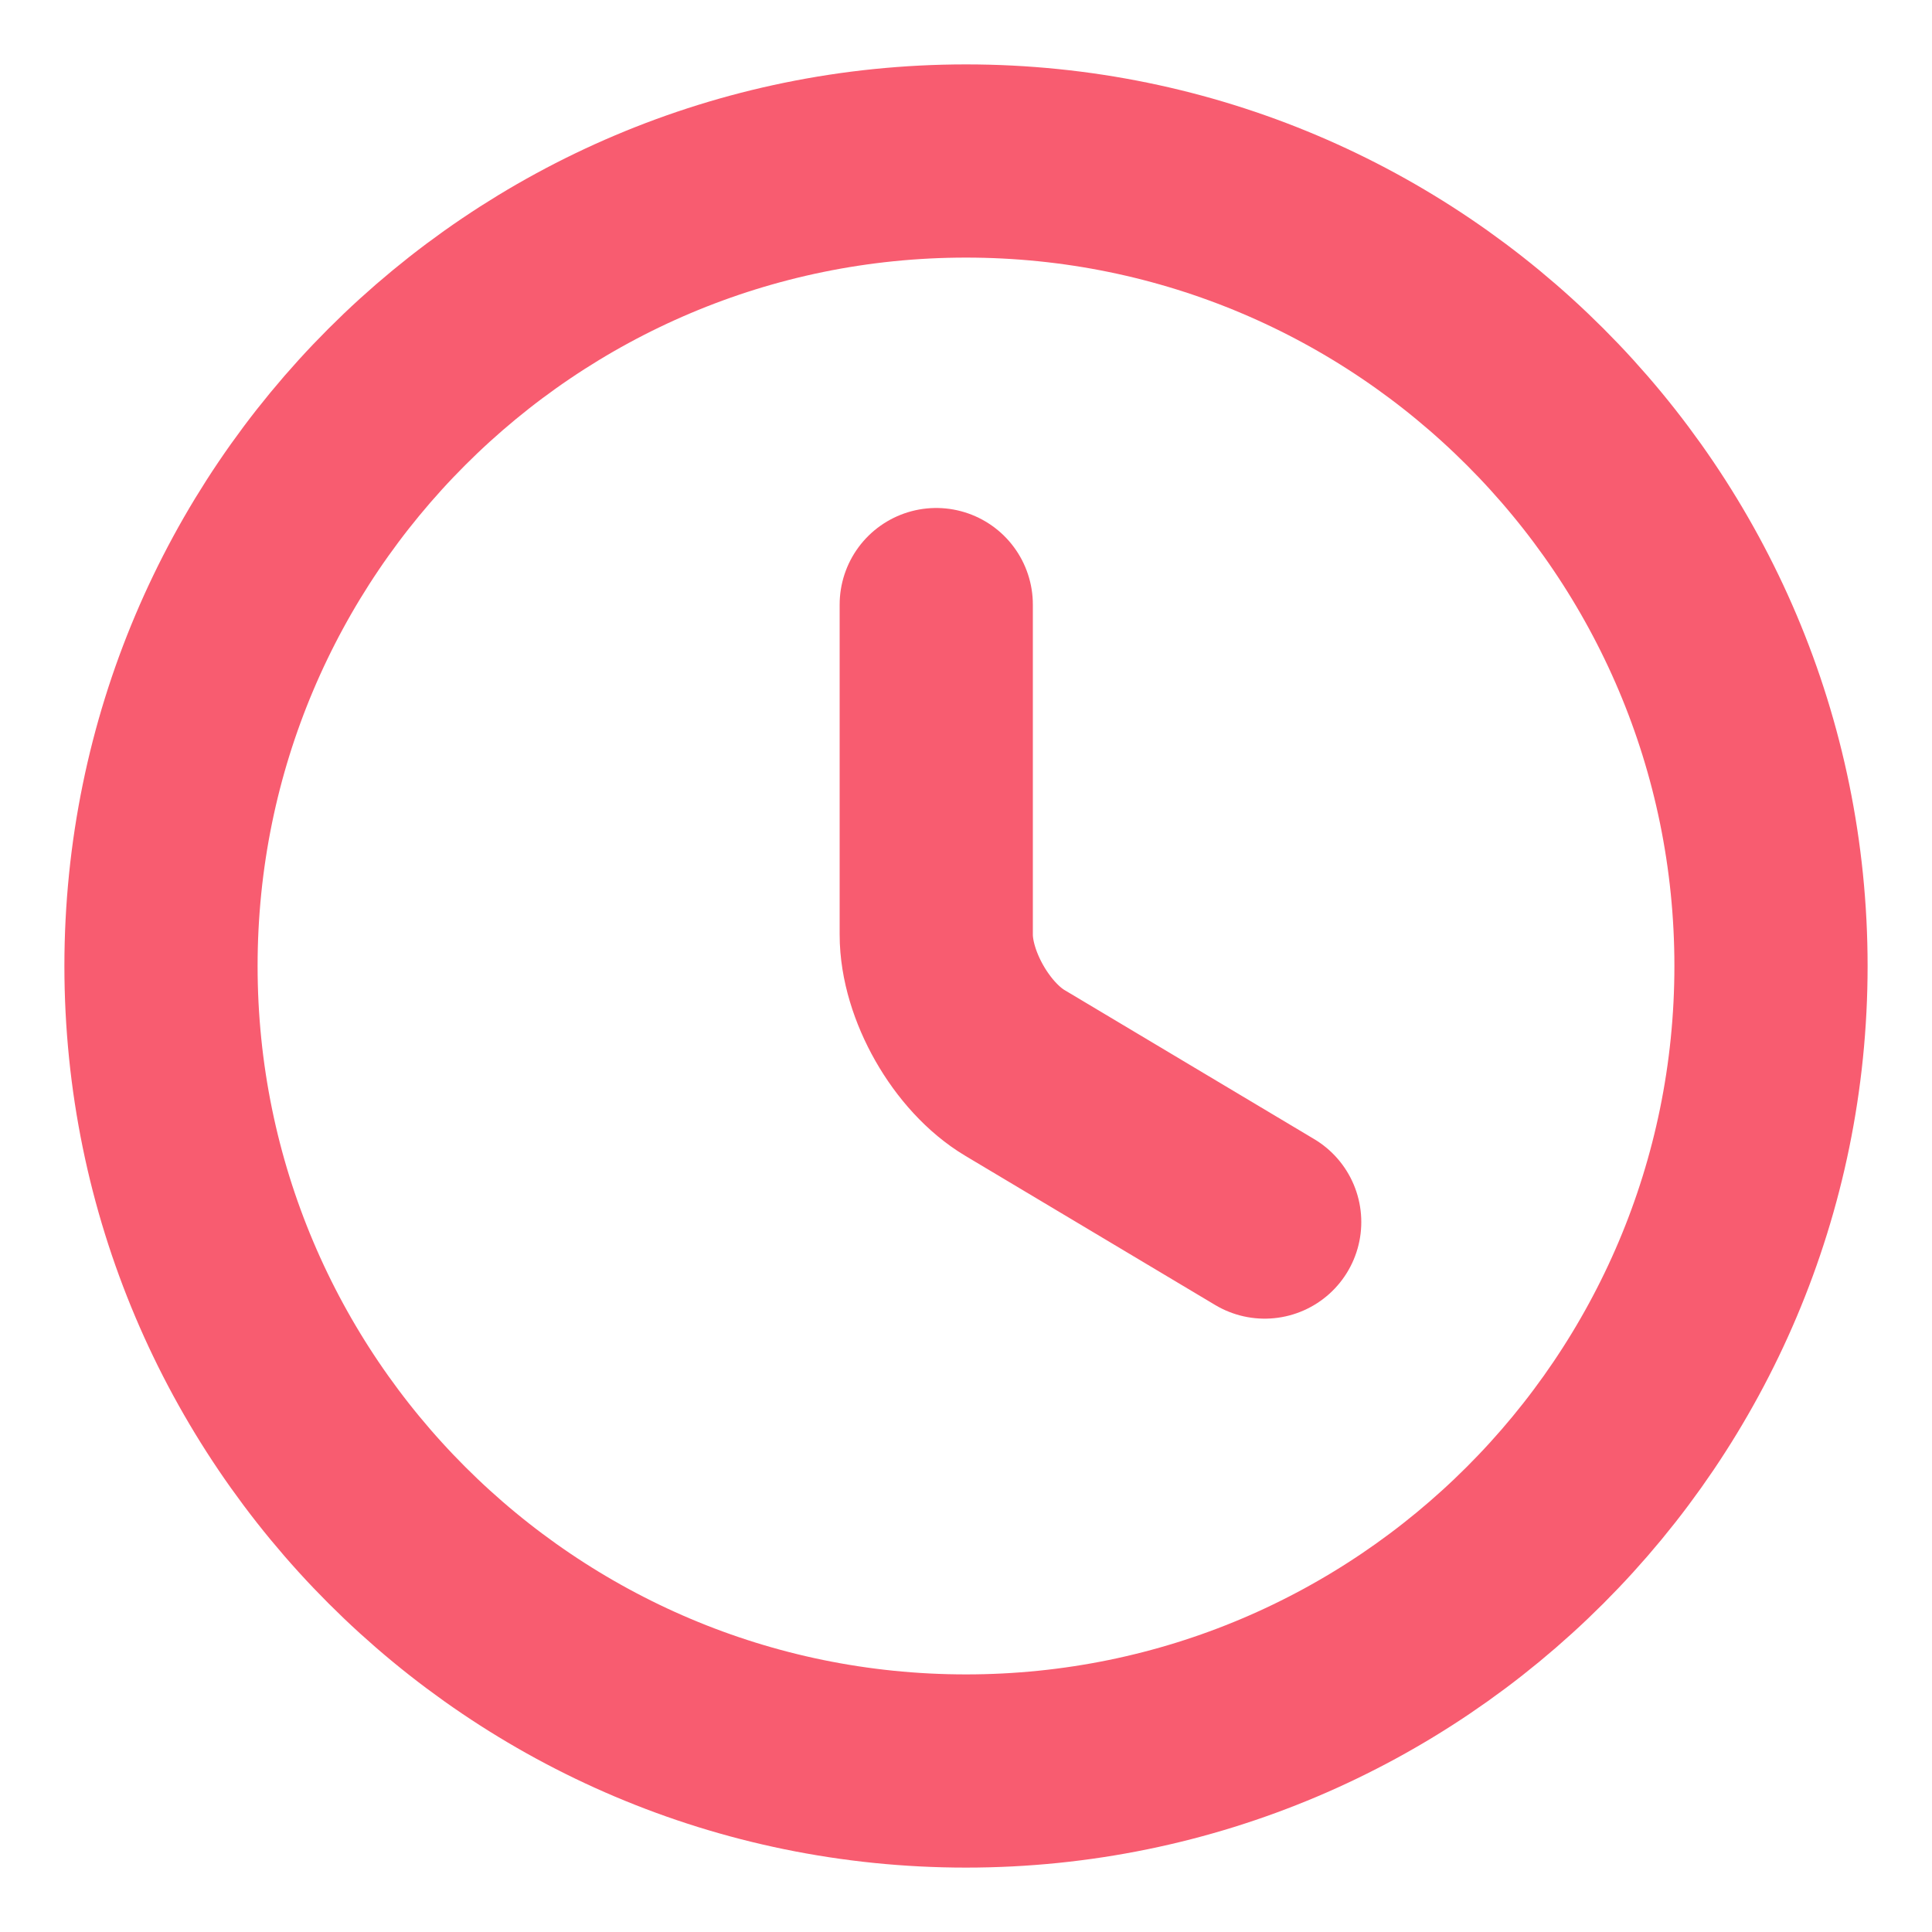
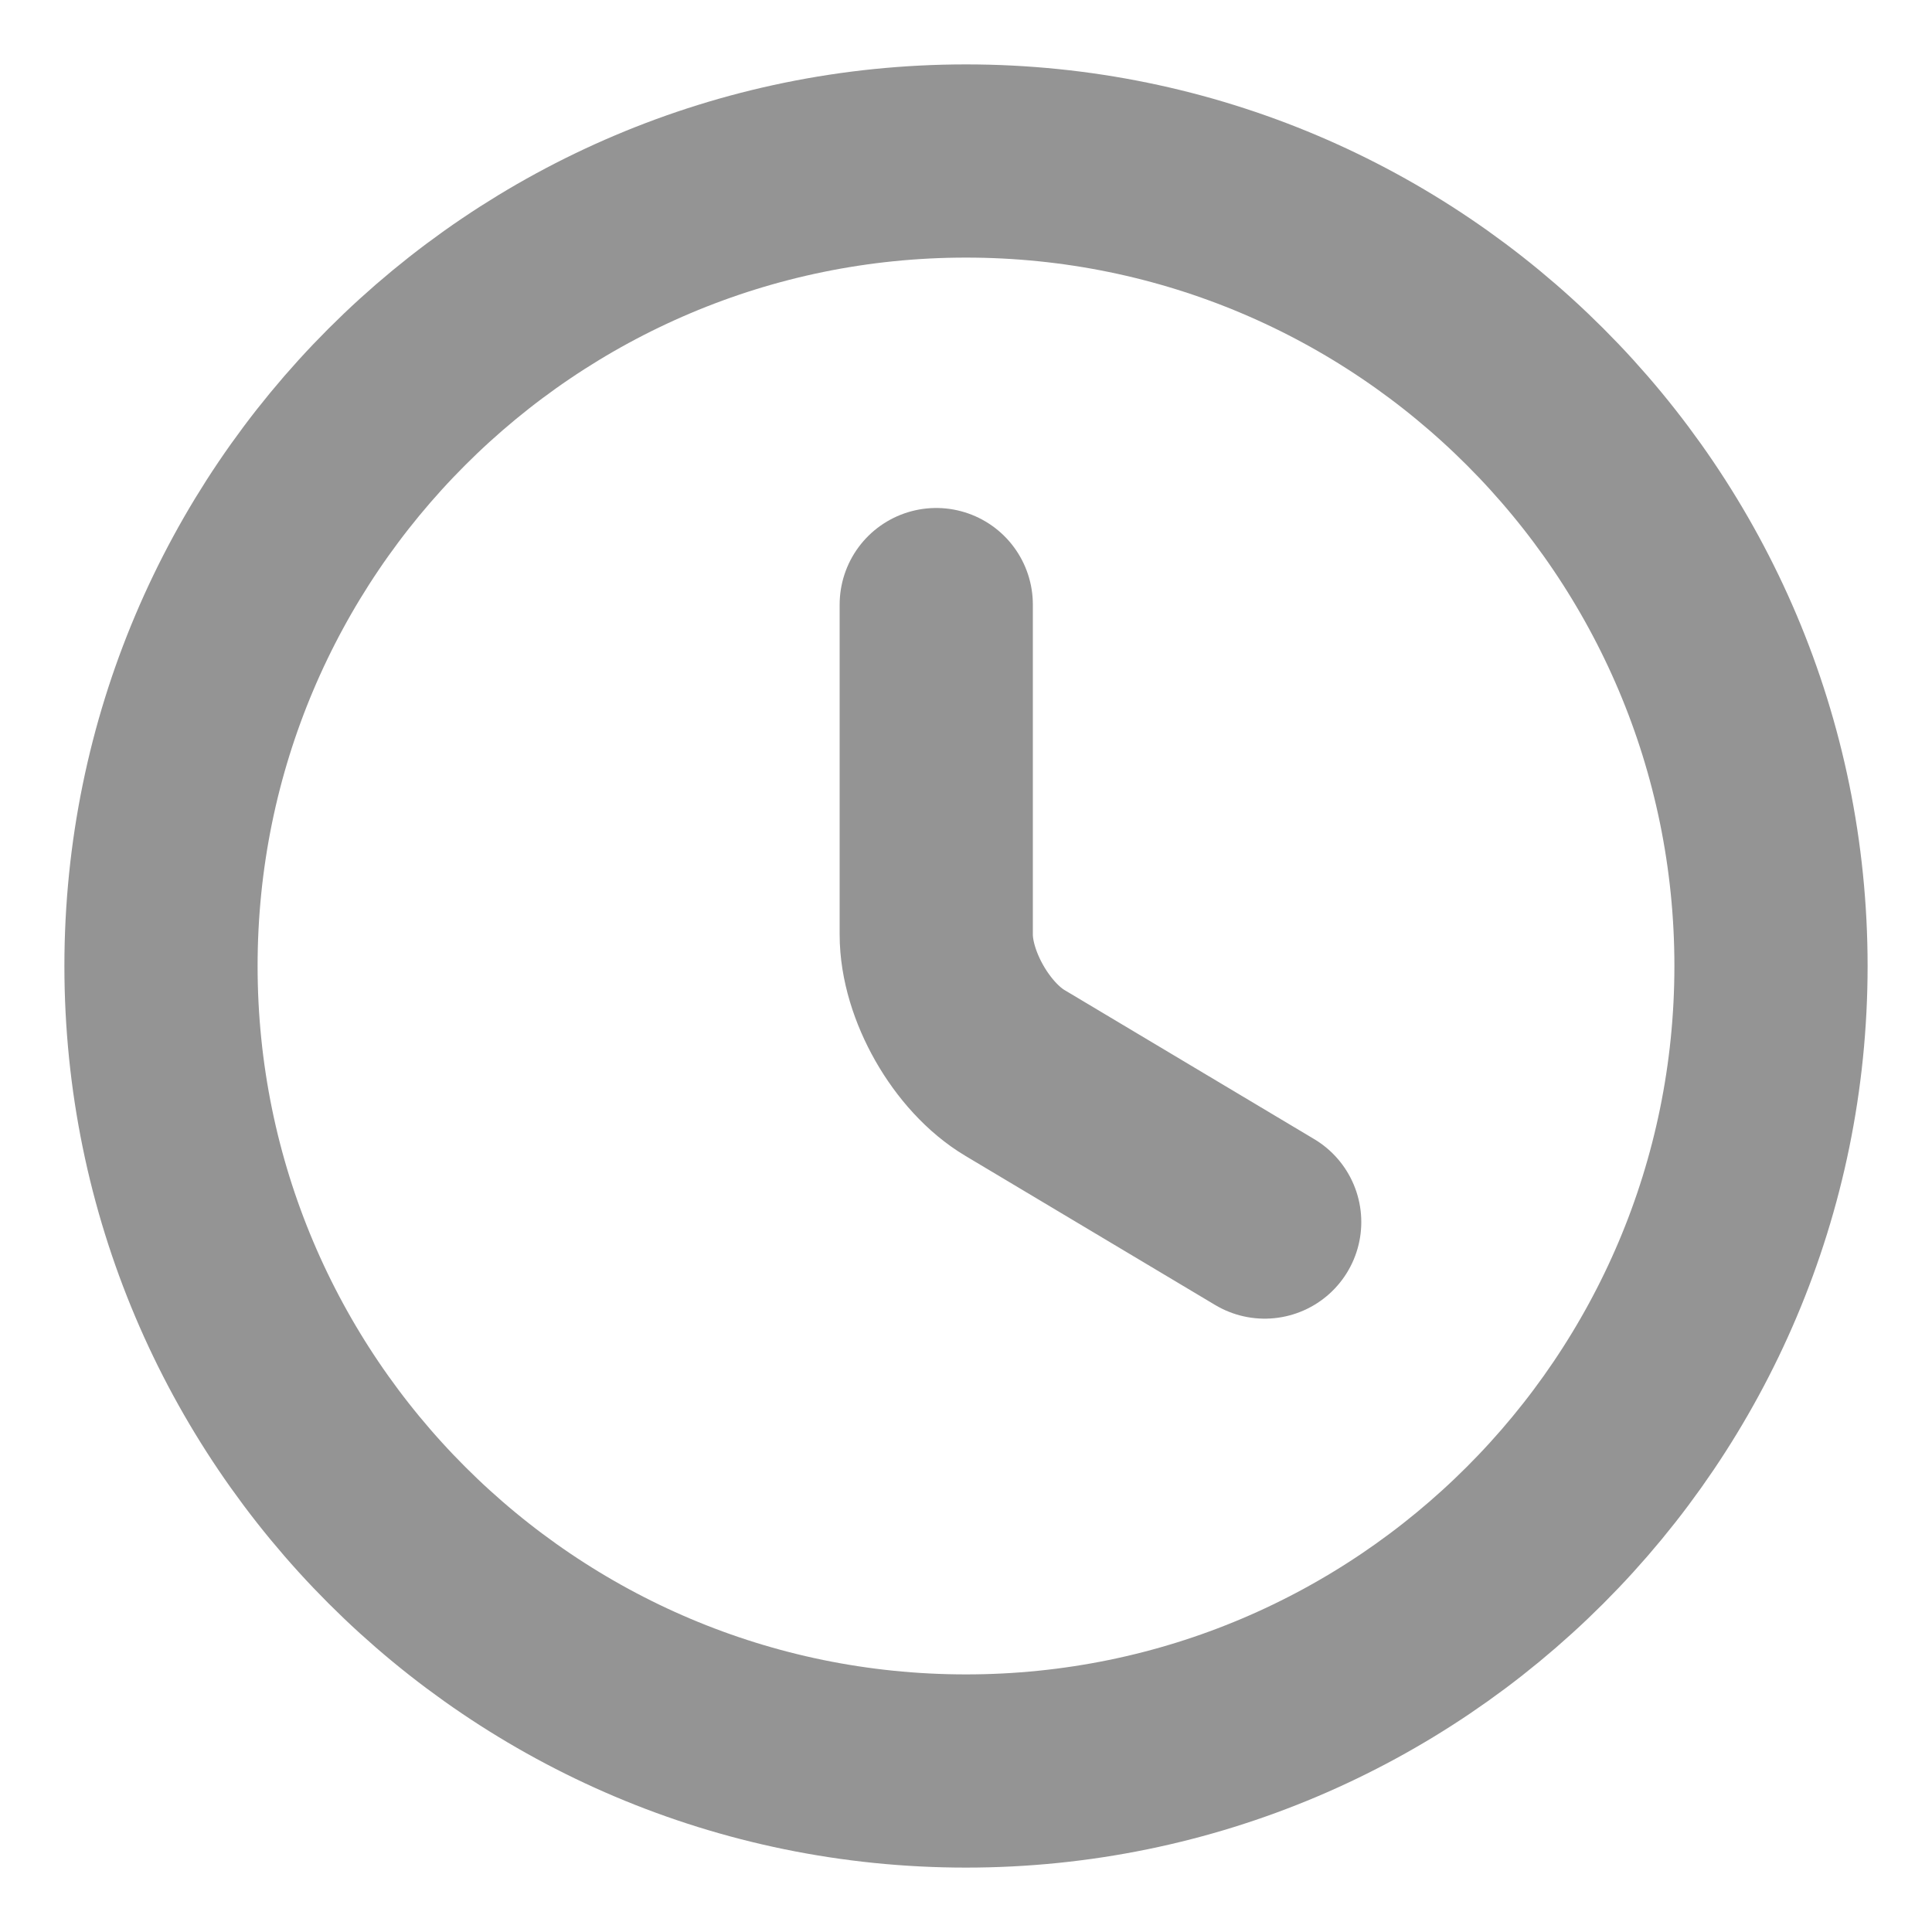
<svg xmlns="http://www.w3.org/2000/svg" width="15" height="15" viewBox="0 0 15 15" fill="none">
-   <path d="M13.75 7.5C13.75 10.95 10.95 13.75 7.5 13.75C4.05 13.75 1.25 10.95 1.25 7.5C1.25 4.05 4.05 1.25 7.5 1.25C10.95 1.25 13.75 4.05 13.75 7.5Z" stroke="#F85C70" stroke-width="1.5" stroke-linecap="round" stroke-linejoin="round" />
-   <path d="M9.819 9.488L7.881 8.331C7.544 8.131 7.269 7.65 7.269 7.256V4.694" stroke="#F85C70" stroke-width="1.5" stroke-linecap="round" stroke-linejoin="round" />
+   <path d="M13.75 7.5C13.75 10.95 10.95 13.75 7.5 13.75C4.05 13.75 1.25 10.95 1.25 7.5C1.25 4.05 4.05 1.25 7.5 1.25C10.95 1.25 13.75 4.05 13.75 7.5Z" stroke="#949494" stroke-width="1.5" stroke-linecap="round" stroke-linejoin="round" />
+   <path d="M9.819 9.488L7.881 8.331C7.544 8.131 7.269 7.65 7.269 7.256V4.694" stroke="#949494" stroke-width="1.5" stroke-linecap="round" stroke-linejoin="round" />
</svg>
